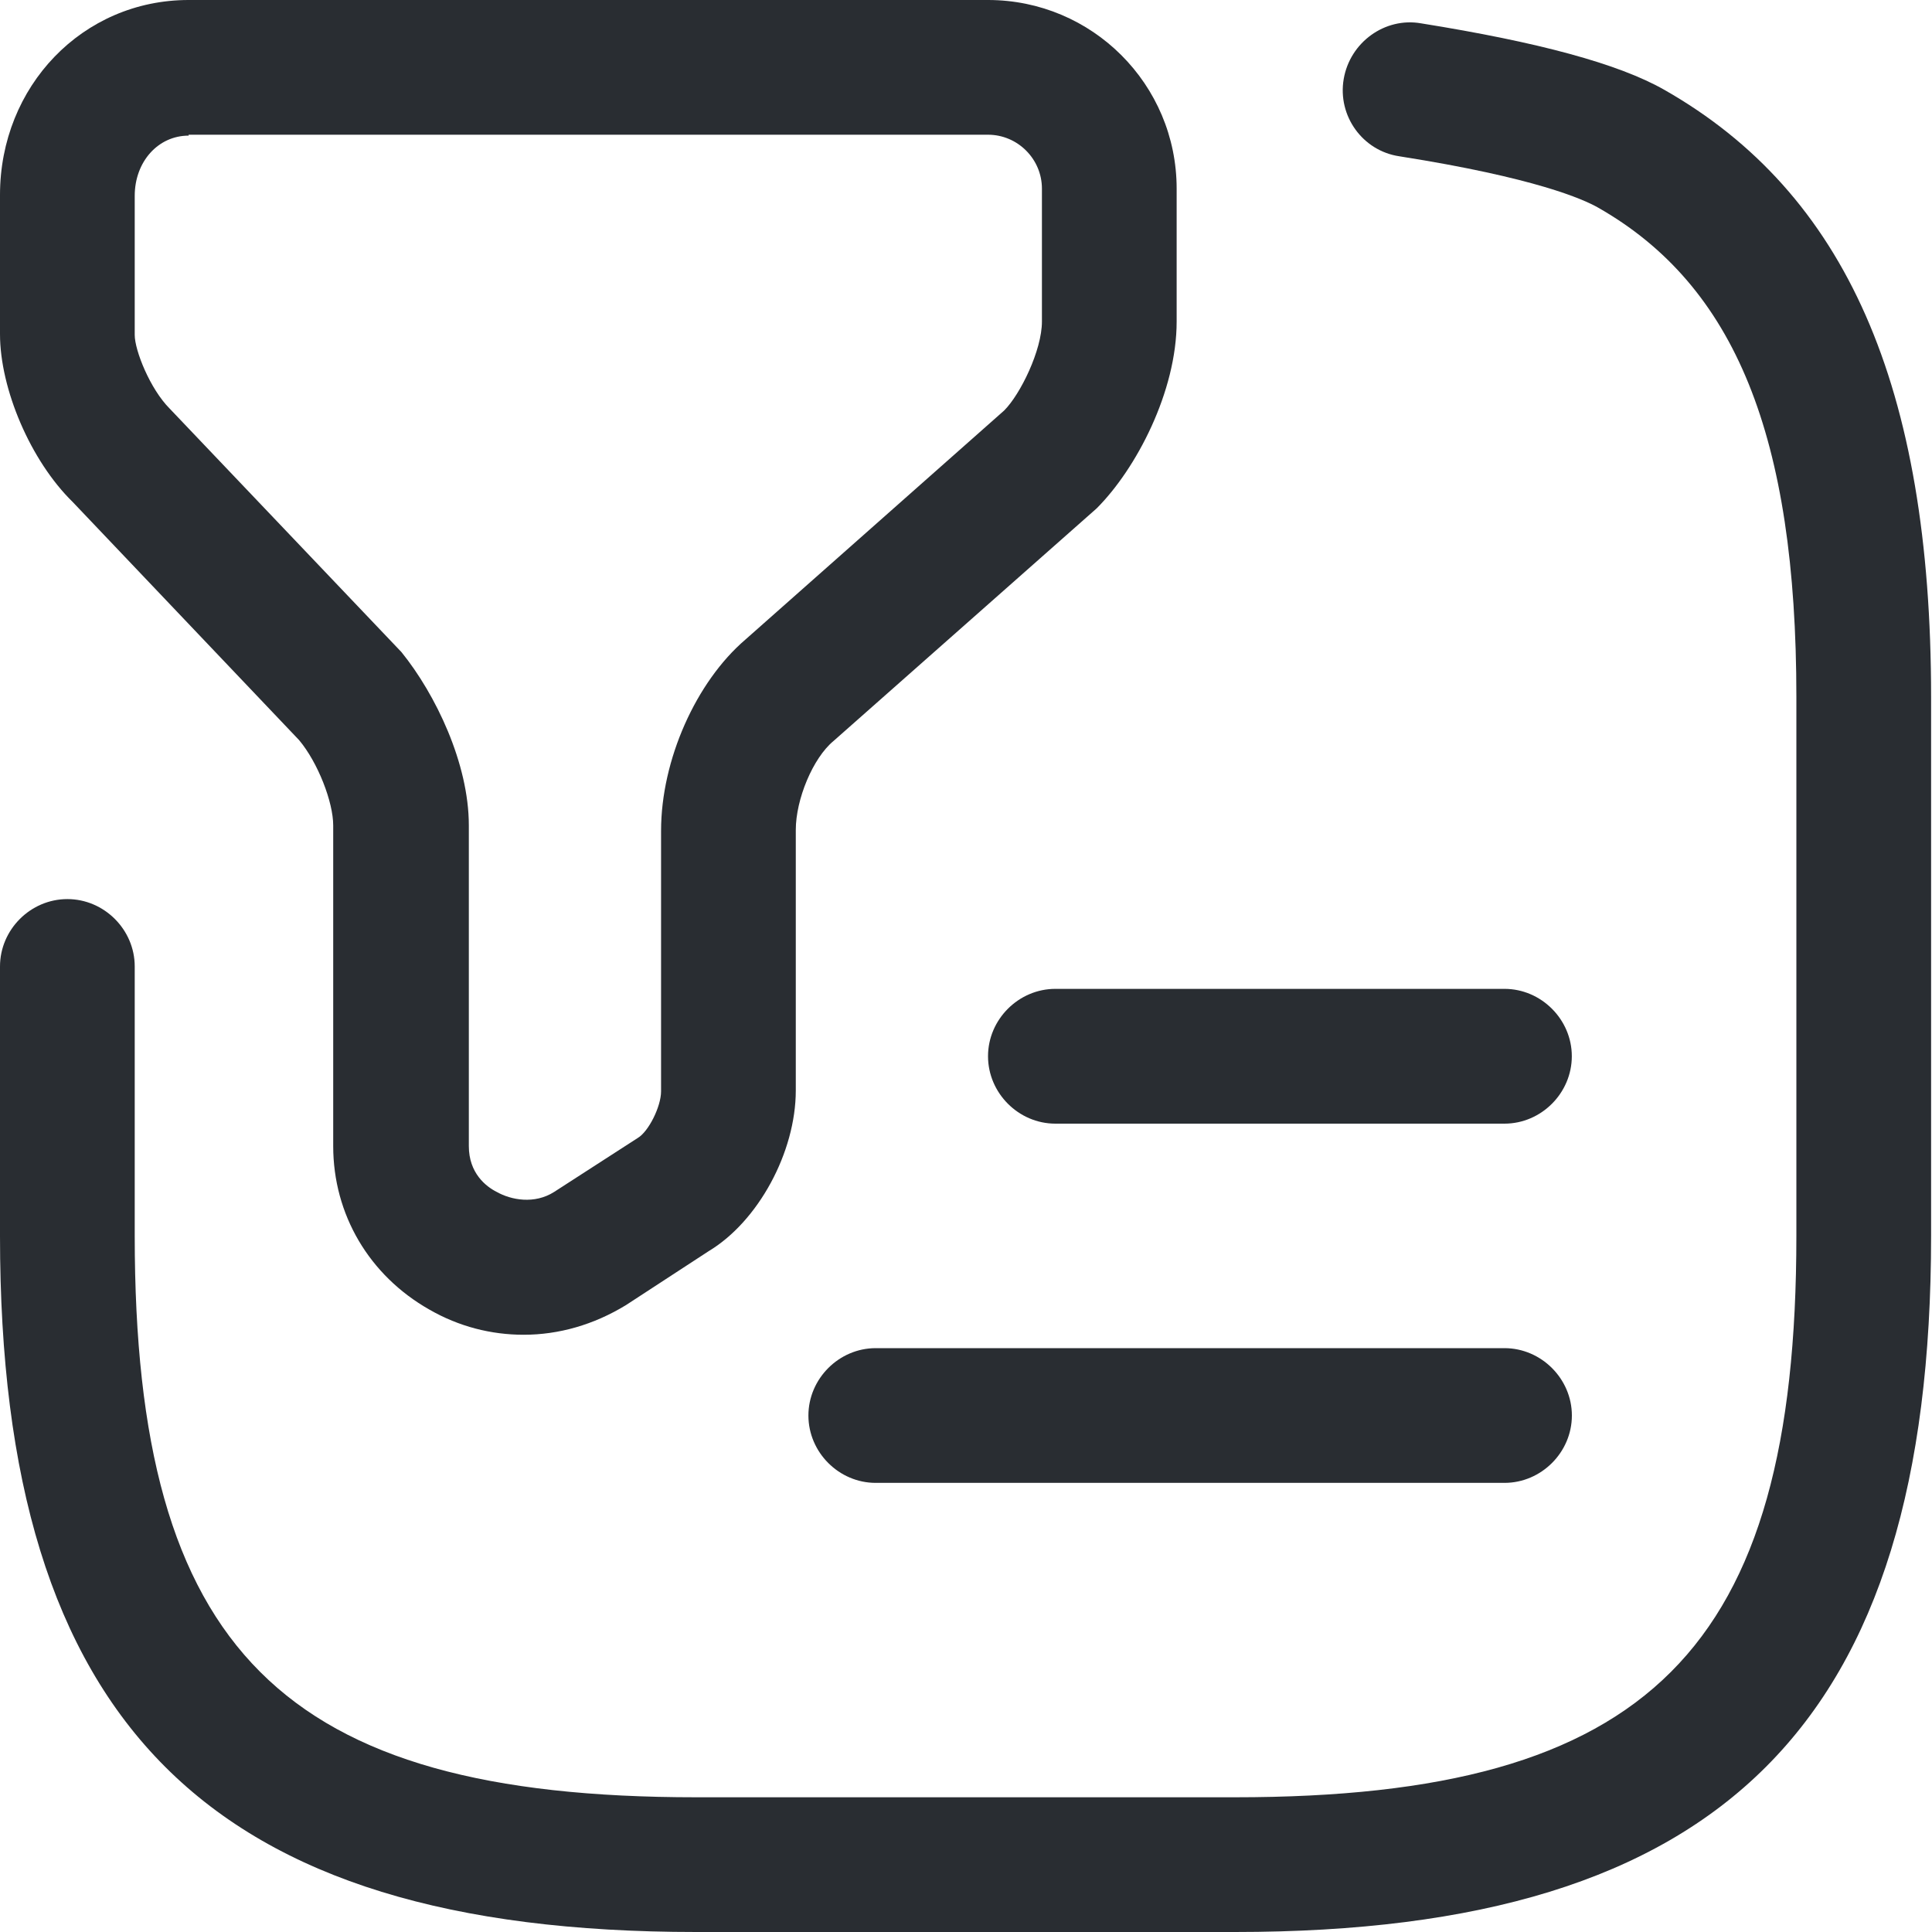
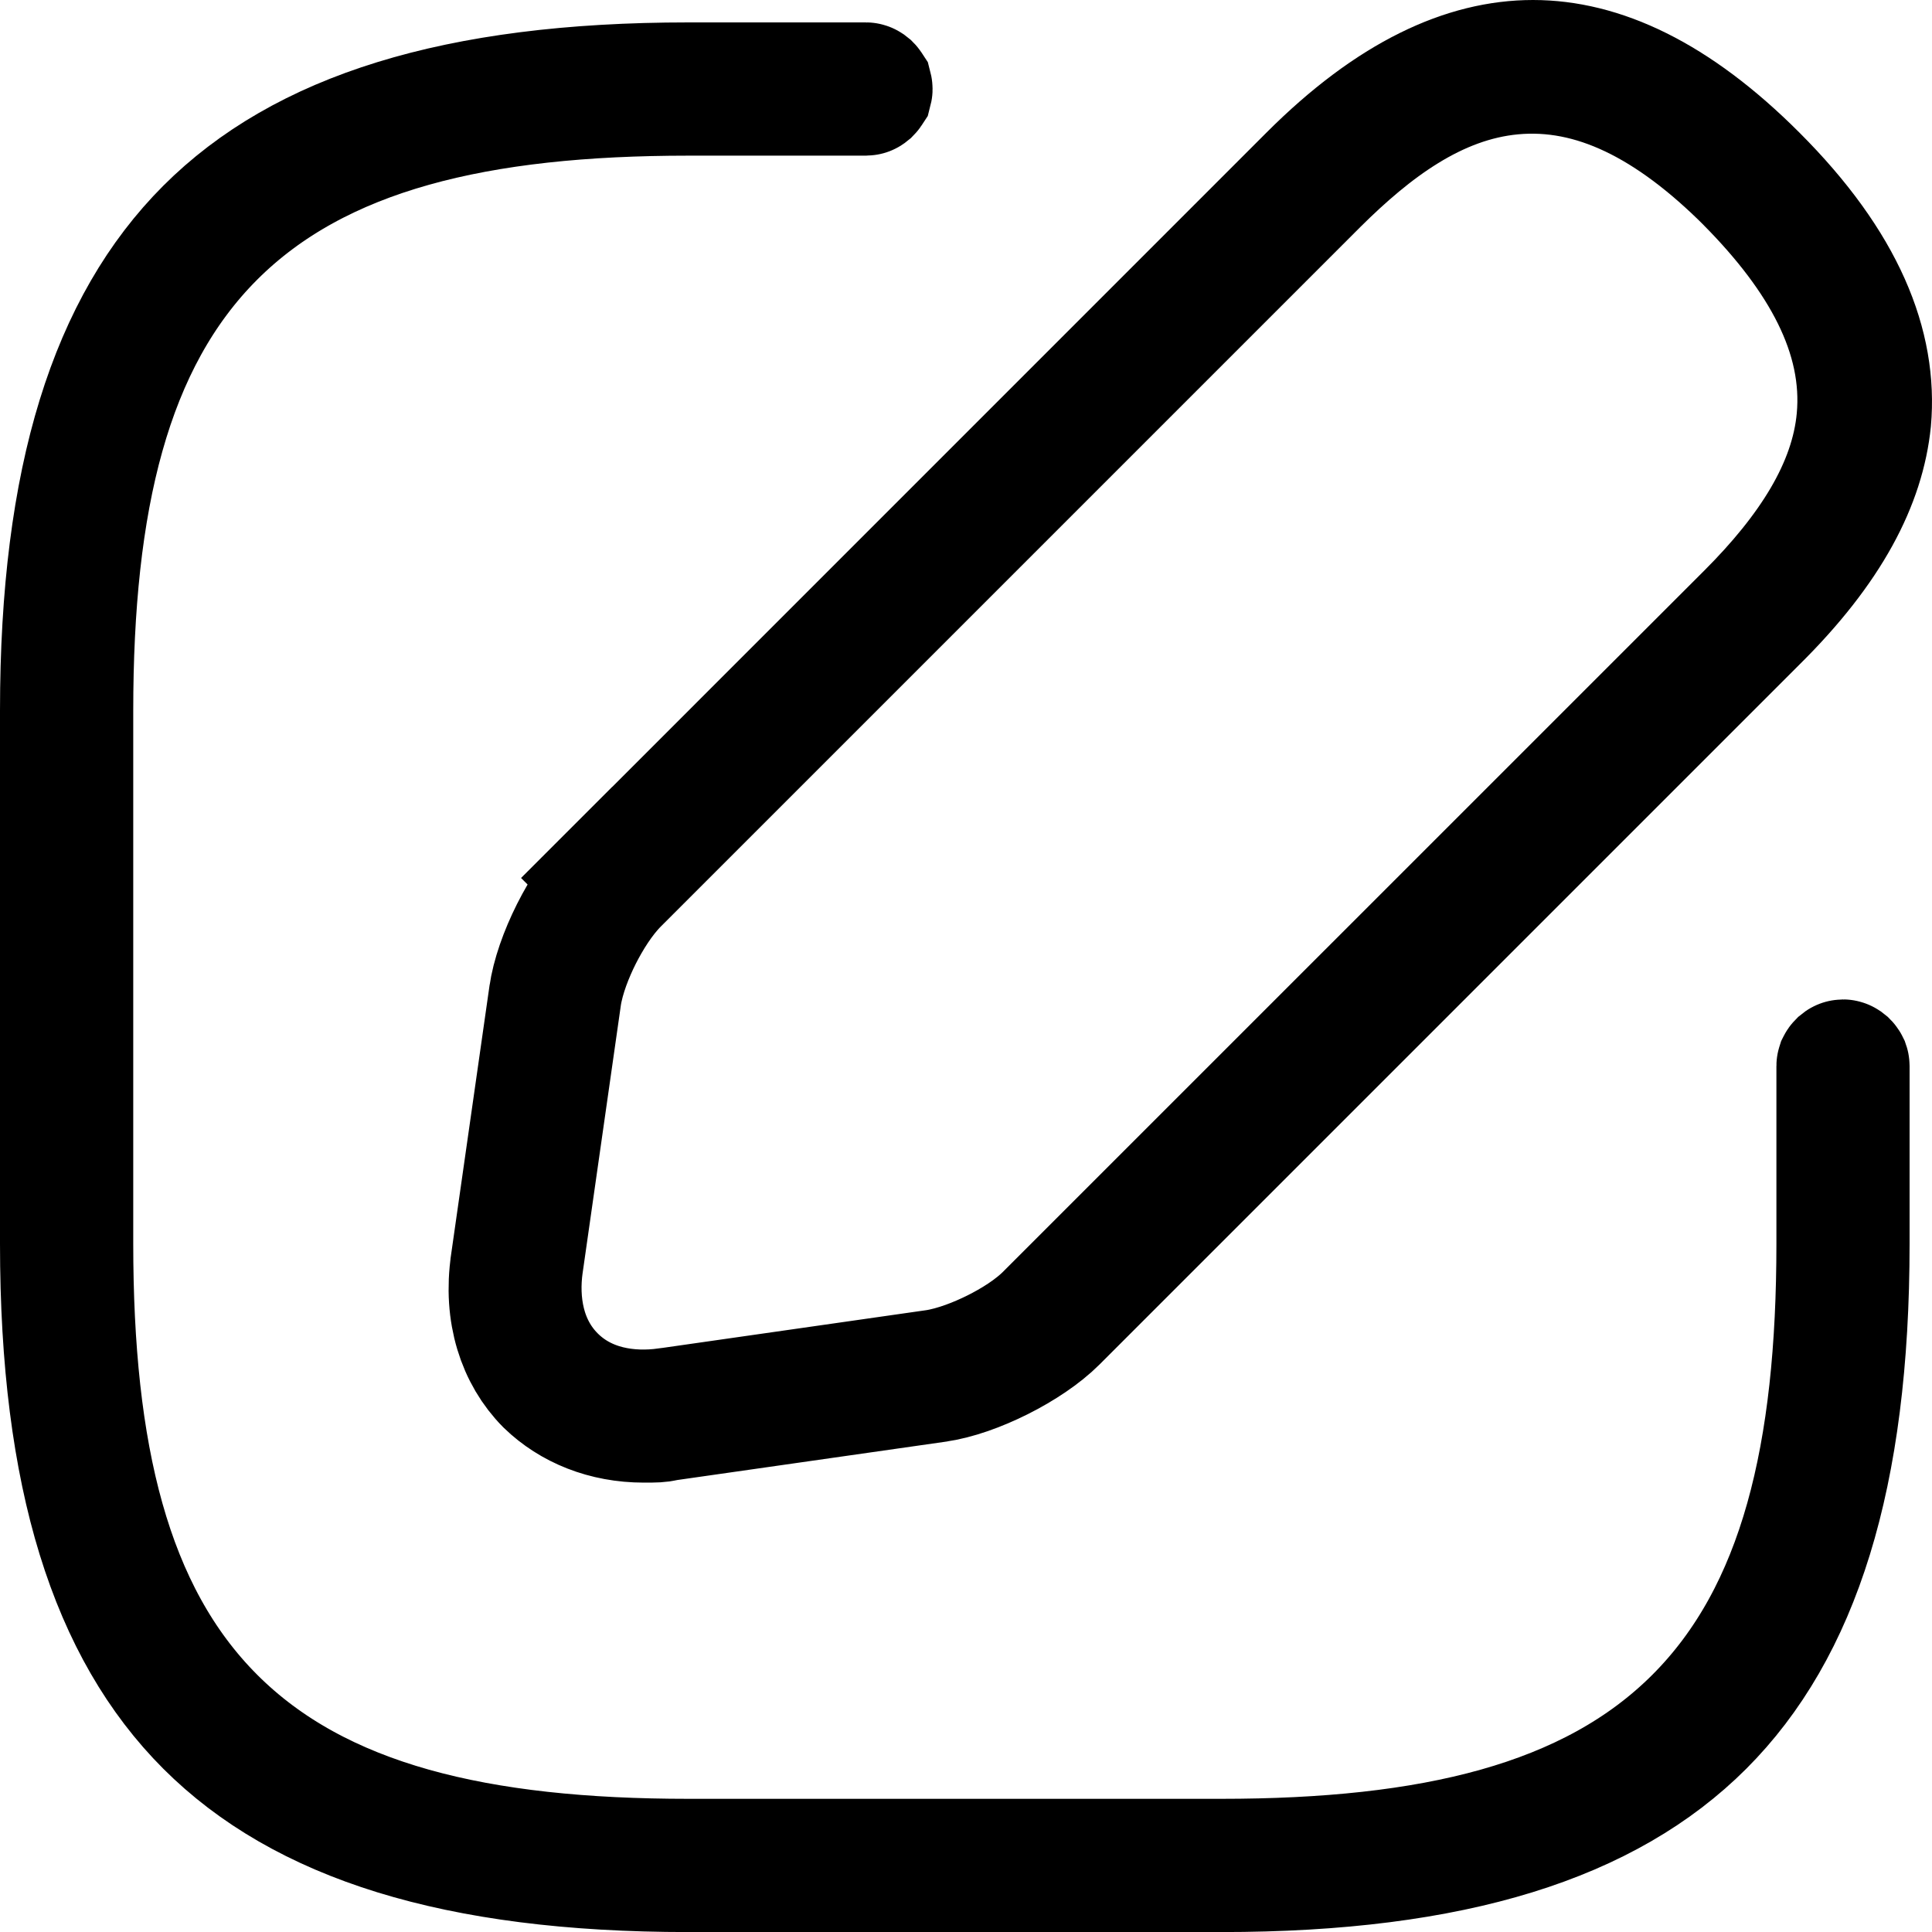
<svg xmlns="http://www.w3.org/2000/svg" width="30" height="30" viewBox="0 0 30 30" fill="none">
-   <path d="M8.131 20.726C7.629 20.726 7.127 20.6 6.667 20.335C5.732 19.805 5.174 18.857 5.174 17.797V12.817C5.174 12.455 4.937 11.841 4.644 11.492L1.13 7.796C0.474 7.155 0 6.039 0 5.188V3.027C0 1.339 1.283 0 2.929 0H15.342C16.96 0 18.271 1.311 18.271 2.929V4.993C18.271 6.081 17.643 7.28 17.029 7.894L12.943 11.506C12.622 11.771 12.357 12.413 12.357 12.887V16.932C12.357 17.894 11.771 18.968 11.004 19.428L9.721 20.265C9.219 20.572 8.675 20.726 8.131 20.726ZM2.929 2.106C2.455 2.106 2.092 2.511 2.092 3.041V5.202C2.092 5.439 2.329 6.039 2.636 6.346L6.234 10.126C6.764 10.781 7.28 11.855 7.28 12.817V17.797C7.28 18.215 7.545 18.424 7.713 18.508C7.936 18.634 8.299 18.703 8.605 18.508L9.902 17.671C10.07 17.573 10.265 17.183 10.265 16.946V12.901C10.265 11.799 10.809 10.586 11.576 9.93L15.593 6.374C15.844 6.123 16.179 5.439 16.179 4.993V2.929C16.179 2.469 15.802 2.092 15.342 2.092H2.929V2.106Z" fill="#292D32" />
-   <path d="M19.177 30H10.809C3.236 30 0 26.764 0 19.191V15.007C0 14.435 0.474 13.961 1.046 13.961C1.618 13.961 2.092 14.435 2.092 15.007V19.191C2.092 25.621 4.379 27.908 10.809 27.908H19.177C25.607 27.908 27.894 25.621 27.894 19.191V10.823C27.894 6.778 26.946 4.435 24.812 3.222C24.589 3.096 23.85 2.761 21.73 2.427C21.158 2.343 20.767 1.799 20.865 1.227C20.963 0.655 21.506 0.265 22.064 0.362C23.892 0.655 25.133 0.99 25.844 1.395C28.661 2.998 29.986 5.997 29.986 10.823V19.191C29.986 26.764 26.751 30 19.177 30Z" fill="#292D32" />
-   <path d="M23.361 17.448H16.388C15.816 17.448 15.342 16.973 15.342 16.401C15.342 15.83 15.816 15.355 16.388 15.355H23.361C23.933 15.355 24.407 15.83 24.407 16.401C24.407 16.973 23.933 17.448 23.361 17.448Z" fill="#292D32" />
-   <path d="M23.361 23.026H13.598C13.027 23.026 12.553 22.552 12.553 21.98C12.553 21.409 13.027 20.934 13.598 20.934H23.361C23.933 20.934 24.408 21.409 24.408 21.98C24.408 22.552 23.933 23.026 23.361 23.026Z" fill="#292D32" />
+   <path d="M18.964 29.001H10.689C7.059 29.001 4.707 28.221 3.243 26.758C1.779 25.294 1 22.942 1 19.312V11.037C1 7.407 1.779 5.055 3.243 3.591C4.707 2.127 7.059 1.348 10.689 1.348H13.447C13.449 1.348 13.451 1.348 13.454 1.35C13.458 1.351 13.463 1.355 13.469 1.36C13.475 1.366 13.478 1.372 13.48 1.375C13.481 1.379 13.481 1.38 13.481 1.383C13.481 1.385 13.481 1.386 13.48 1.39C13.478 1.393 13.475 1.399 13.469 1.405C13.463 1.41 13.458 1.414 13.454 1.415C13.451 1.417 13.449 1.417 13.447 1.417H10.689C7.439 1.417 4.938 1.985 3.287 3.635C1.636 5.286 1.069 7.787 1.069 11.037V19.312C1.069 22.561 1.636 25.062 3.287 26.713C4.938 28.364 7.439 28.932 10.689 28.932H18.964C22.213 28.932 24.714 28.364 26.365 26.713C28.016 25.062 28.584 22.561 28.584 19.312V16.553C28.584 16.552 28.584 16.55 28.585 16.547C28.587 16.543 28.59 16.537 28.596 16.531C28.602 16.526 28.607 16.522 28.611 16.521C28.614 16.519 28.616 16.519 28.618 16.519C28.62 16.519 28.622 16.519 28.625 16.521C28.629 16.522 28.634 16.526 28.64 16.531C28.646 16.537 28.649 16.543 28.651 16.547C28.652 16.55 28.652 16.552 28.652 16.553V19.312C28.652 22.942 27.873 25.294 26.409 26.758C24.946 28.221 22.593 29.001 18.964 29.001Z" fill="#292D32" stroke="black" stroke-width="2" />
+   <path d="M7.995 19.623L7.995 19.619L8.588 15.468L8.588 15.468L8.589 15.463C8.669 14.884 9.09 14.049 9.506 13.634L8.798 12.926L9.506 13.634L20.373 2.766C21.634 1.505 22.777 1 23.804 1C24.83 1 25.974 1.505 27.234 2.766C28.606 4.137 29.088 5.391 28.987 6.529C28.892 7.462 28.389 8.471 27.238 9.609L27.234 9.613L16.366 20.481C15.951 20.896 15.115 21.317 14.537 21.397L14.532 21.398L10.381 21.991L10.339 21.997L10.297 22.006C10.278 22.011 10.247 22.016 10.196 22.019C10.143 22.022 10.085 22.022 9.998 22.022C9.402 22.022 8.888 21.81 8.522 21.456C8.101 21.032 7.883 20.384 7.995 19.623ZM20.424 2.81L20.421 2.813L9.553 13.681C9.315 13.92 9.117 14.244 8.979 14.516C8.842 14.789 8.702 15.137 8.651 15.464L8.651 15.464L8.65 15.474L8.057 19.626L8.056 19.631C7.975 20.215 8.069 20.907 8.574 21.412C9.079 21.917 9.771 22.011 10.356 21.93L10.36 21.93L14.512 21.336L14.512 21.337L14.522 21.335C14.847 21.285 15.197 21.146 15.473 21.008C15.738 20.875 16.071 20.676 16.312 20.425L27.173 9.565C28.13 8.607 28.795 7.599 28.896 6.509L28.896 6.509C29.019 5.172 28.3 3.942 27.177 2.804L27.177 2.804L27.173 2.799C25.971 1.597 24.763 0.972 23.482 1.09C22.258 1.204 21.261 1.98 20.424 2.81Z" fill="#292D32" stroke="black" stroke-width="2" />
</svg>
